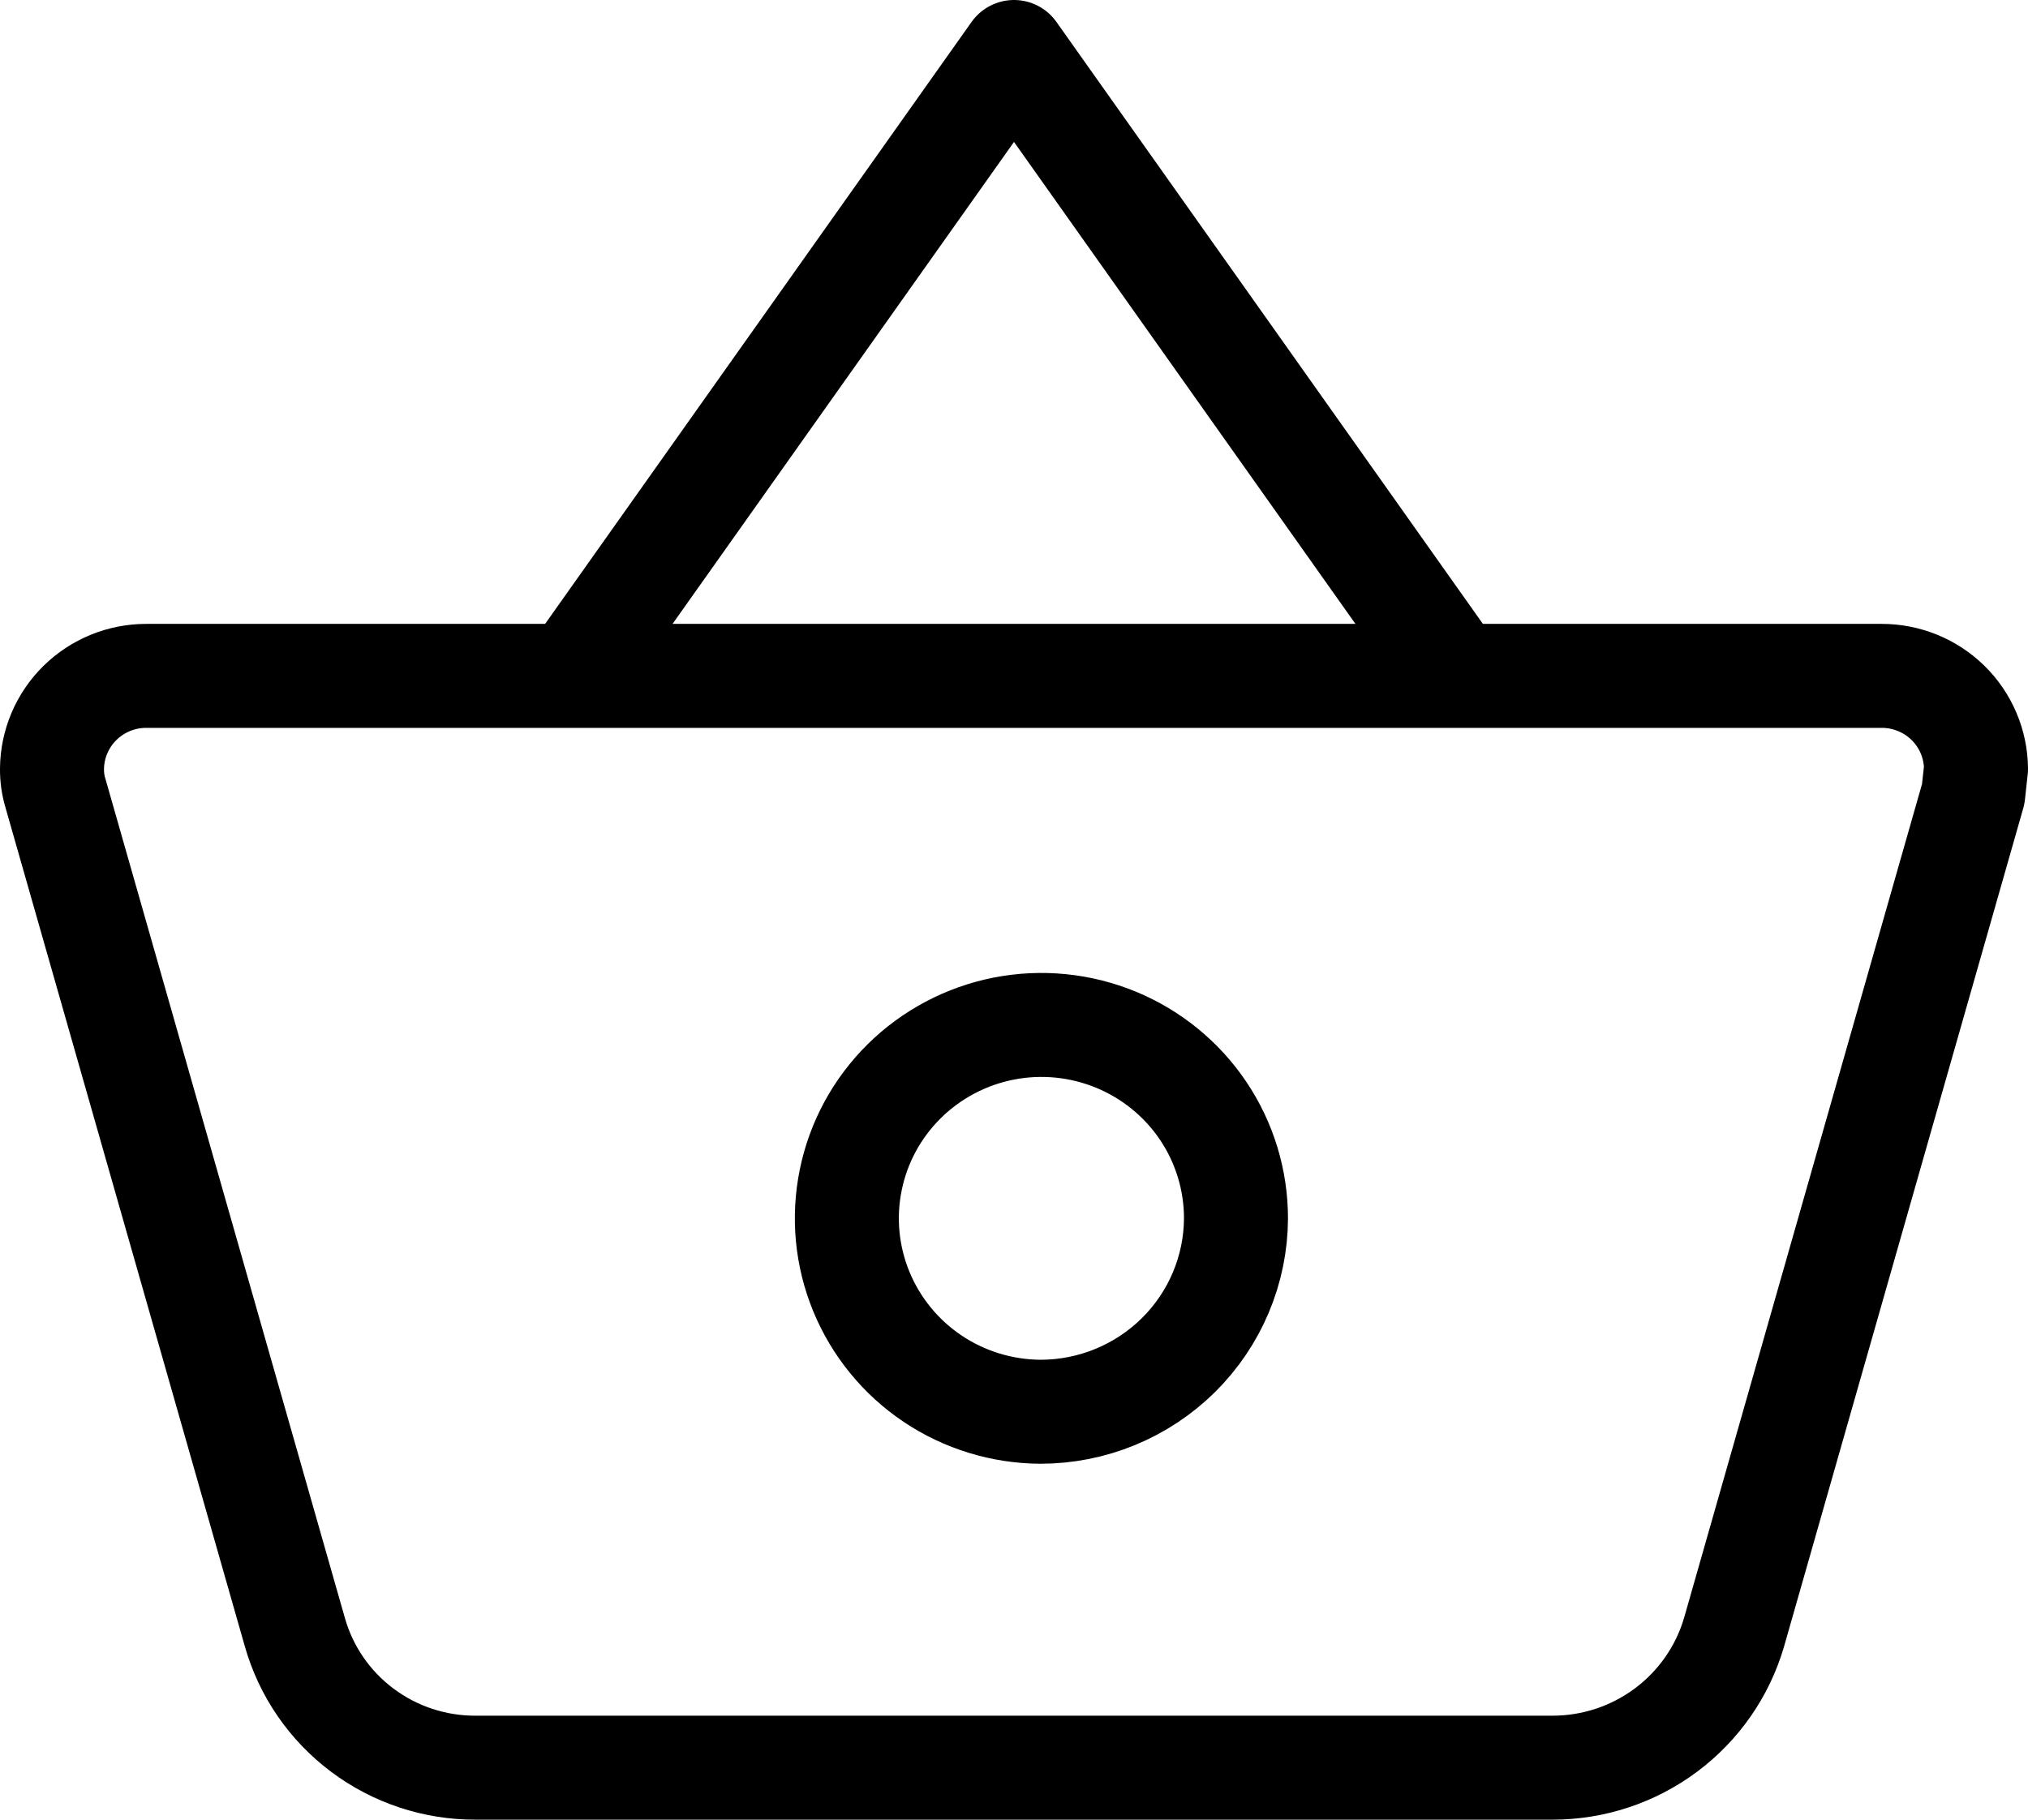
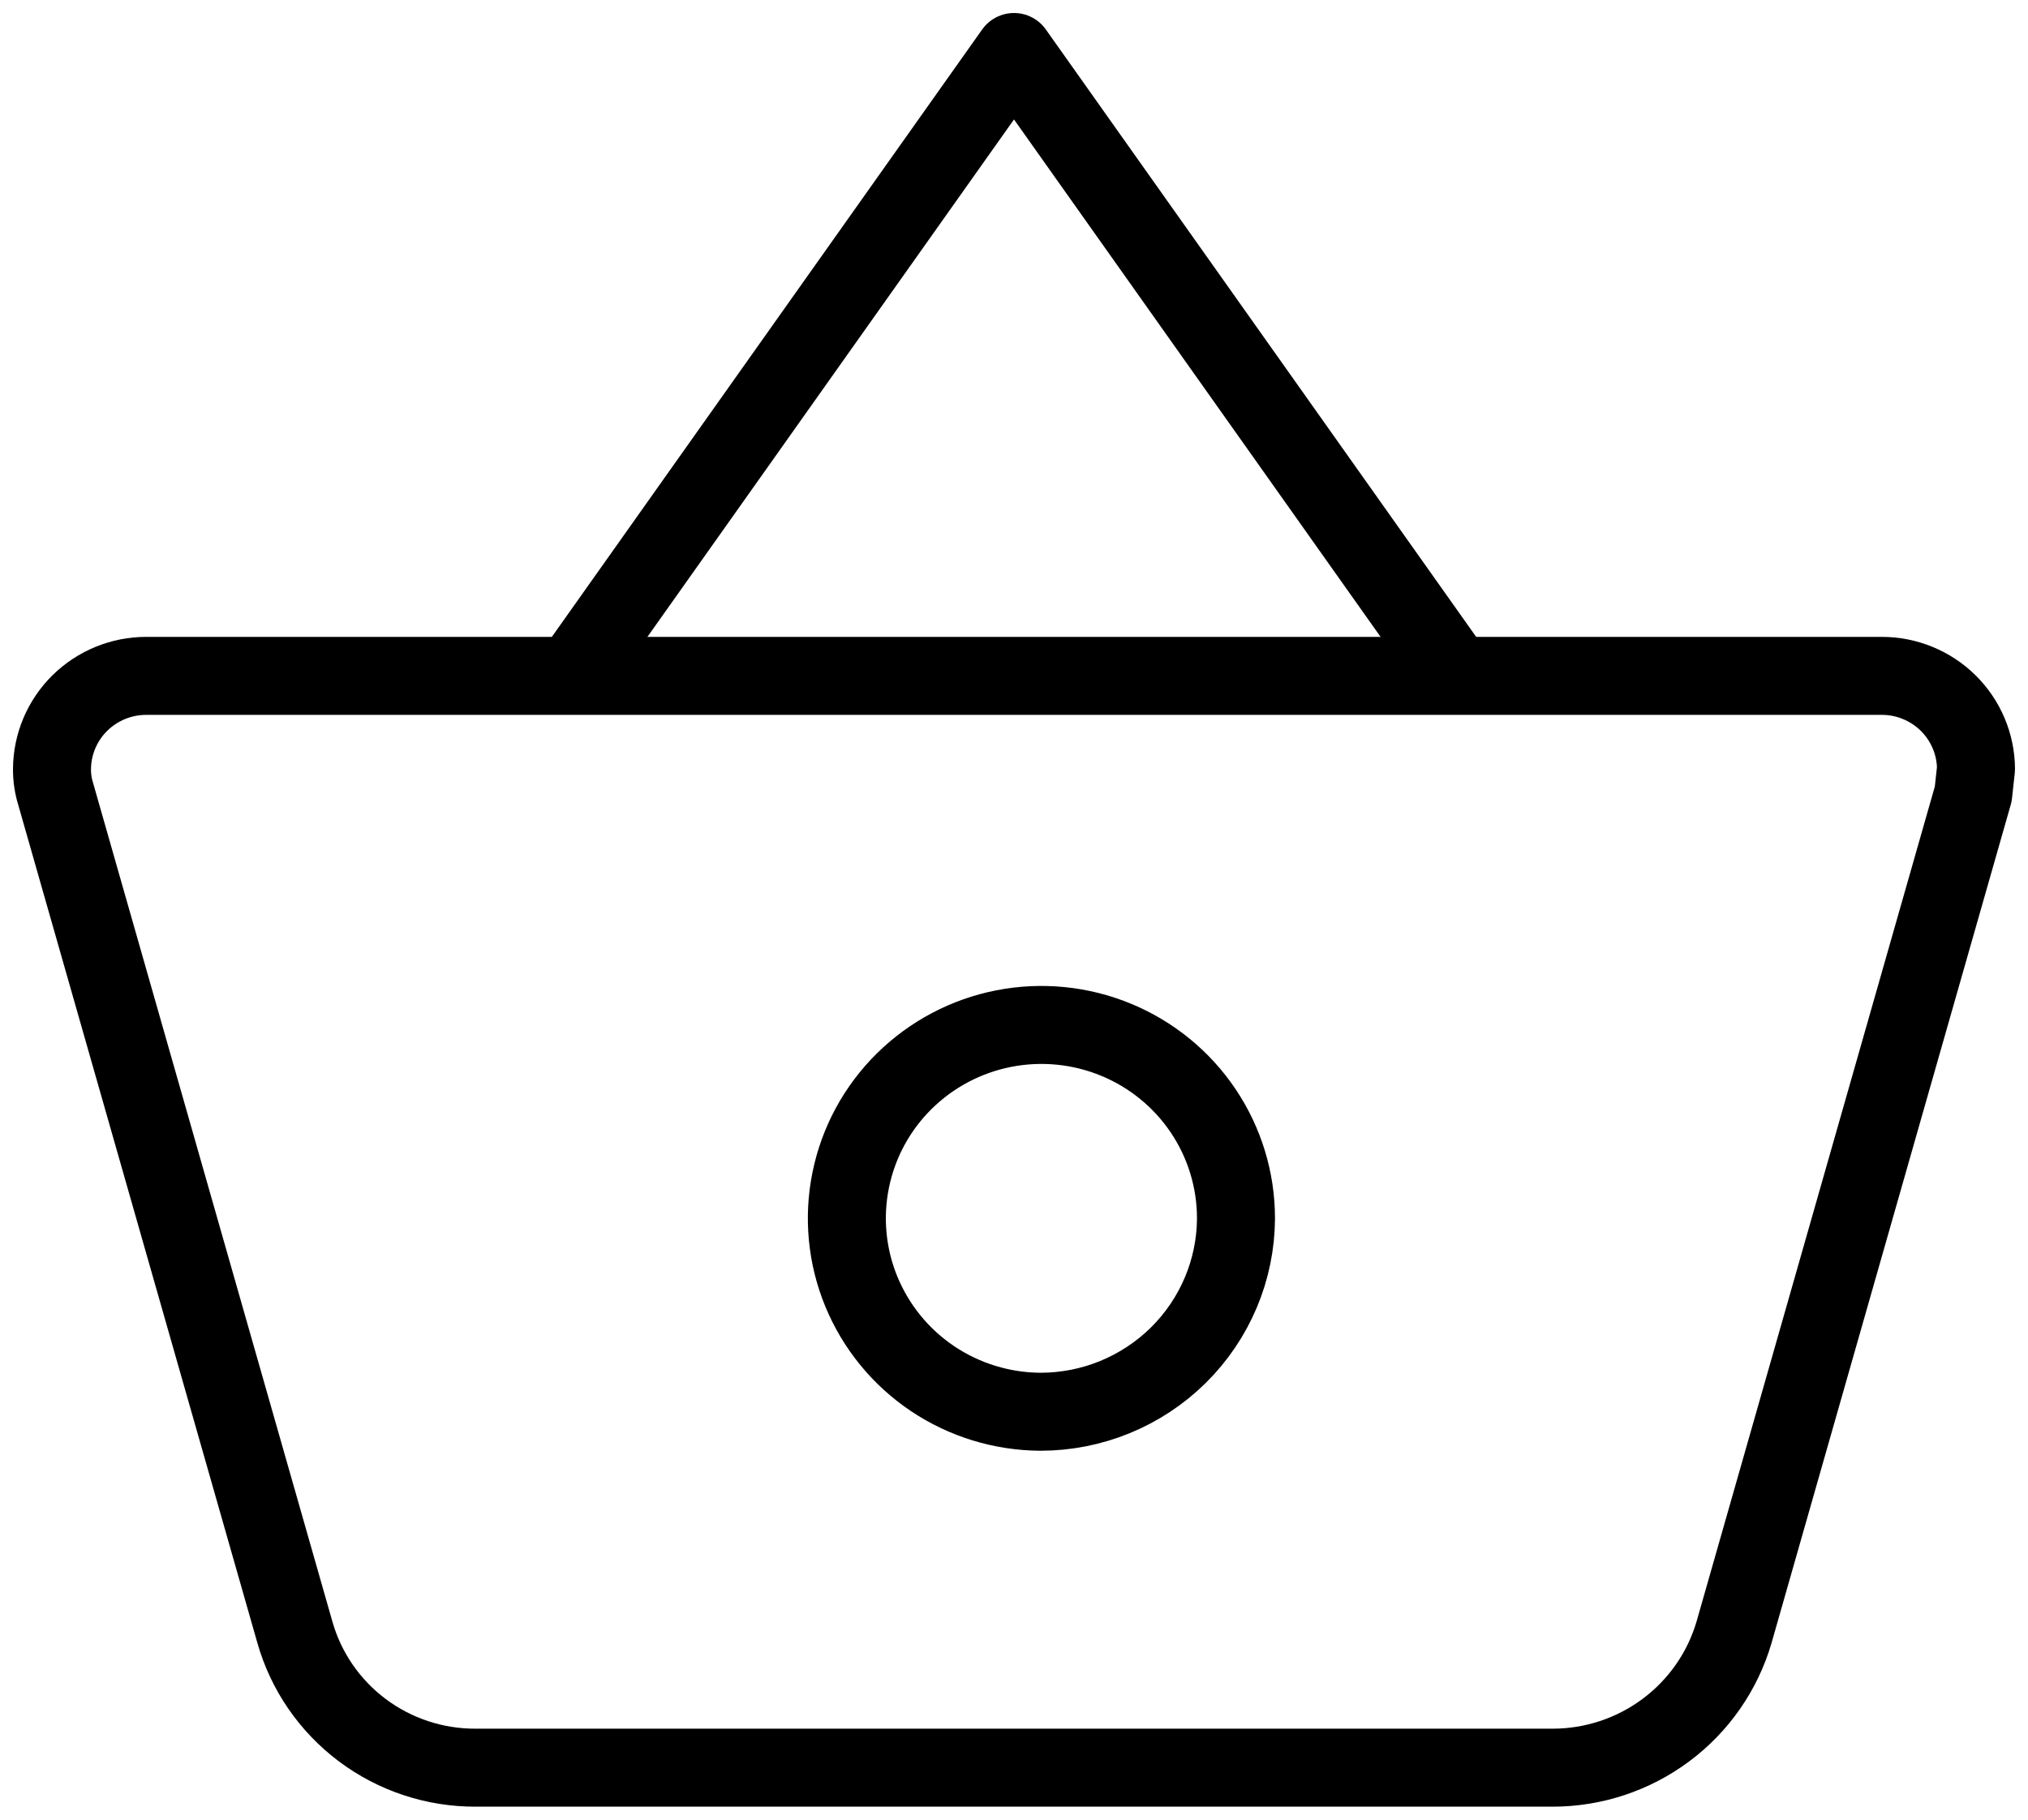
<svg xmlns="http://www.w3.org/2000/svg" viewBox="0 0 39 35" fill="none">
-   <path d="M2.815 13C2.336 12.999 1.877 13.187 1.537 13.521C1.197 13.856 1.004 14.311 1 14.786C0.998 14.951 1.022 15.115 1.071 15.272L5.67 31.392C5.883 32.145 6.338 32.807 6.966 33.278C7.594 33.749 8.36 34.003 9.147 34H29.853C30.641 34.001 31.408 33.747 32.039 33.276C32.669 32.806 33.129 32.144 33.348 31.392L37.947 15.272L38 14.786C37.996 14.311 37.803 13.856 37.463 13.521C37.123 13.187 36.664 12.999 36.186 13H2.815ZM20.009 27.154C19.27 27.15 18.548 26.929 17.935 26.518C17.322 26.107 16.846 25.524 16.565 24.844C16.285 24.164 16.213 23.417 16.36 22.697C16.506 21.976 16.864 21.315 17.388 20.797C17.912 20.279 18.579 19.926 19.304 19.784C20.03 19.642 20.781 19.717 21.464 19.999C22.146 20.281 22.73 20.758 23.14 21.369C23.55 21.98 23.769 22.699 23.769 23.434C23.765 24.422 23.366 25.368 22.662 26.065C21.957 26.762 21.003 27.154 20.009 27.154V27.154Z" stroke="#000000" stroke-width="2" stroke-linejoin="round" />
-   <path d="M11 13L19.5 1L28 13" stroke="#000000" stroke-width="2" stroke-linejoin="round" />
+   <path d="M2.815 13C2.336 12.999 1.877 13.187 1.537 13.521C1.197 13.856 1.004 14.311 1 14.786C0.998 14.951 1.022 15.115 1.071 15.272L5.67 31.392C5.883 32.145 6.338 32.807 6.966 33.278C7.594 33.749 8.36 34.003 9.147 34H29.853C30.641 34.001 31.408 33.747 32.039 33.276C32.669 32.806 33.129 32.144 33.348 31.392L37.947 15.272L38 14.786C37.996 14.311 37.803 13.856 37.463 13.521C37.123 13.187 36.664 12.999 36.186 13H2.815ZM20.009 27.154C19.27 27.15 18.548 26.929 17.935 26.518C17.322 26.107 16.846 25.524 16.565 24.844C16.285 24.164 16.213 23.417 16.36 22.697C16.506 21.976 16.864 21.315 17.388 20.797C17.912 20.279 18.579 19.926 19.304 19.784C20.03 19.642 20.781 19.717 21.464 19.999C22.146 20.281 22.73 20.758 23.14 21.369C23.55 21.98 23.769 22.699 23.769 23.434C23.765 24.422 23.366 25.368 22.662 26.065C21.957 26.762 21.003 27.154 20.009 27.154V27.154Z" stroke="#000000" stroke-width="1.5" stroke-linejoin="round" />
+   <path d="M11 13L19.5 1L28 13" stroke="#000000" stroke-width="1.5" stroke-linejoin="round" />
</svg>
